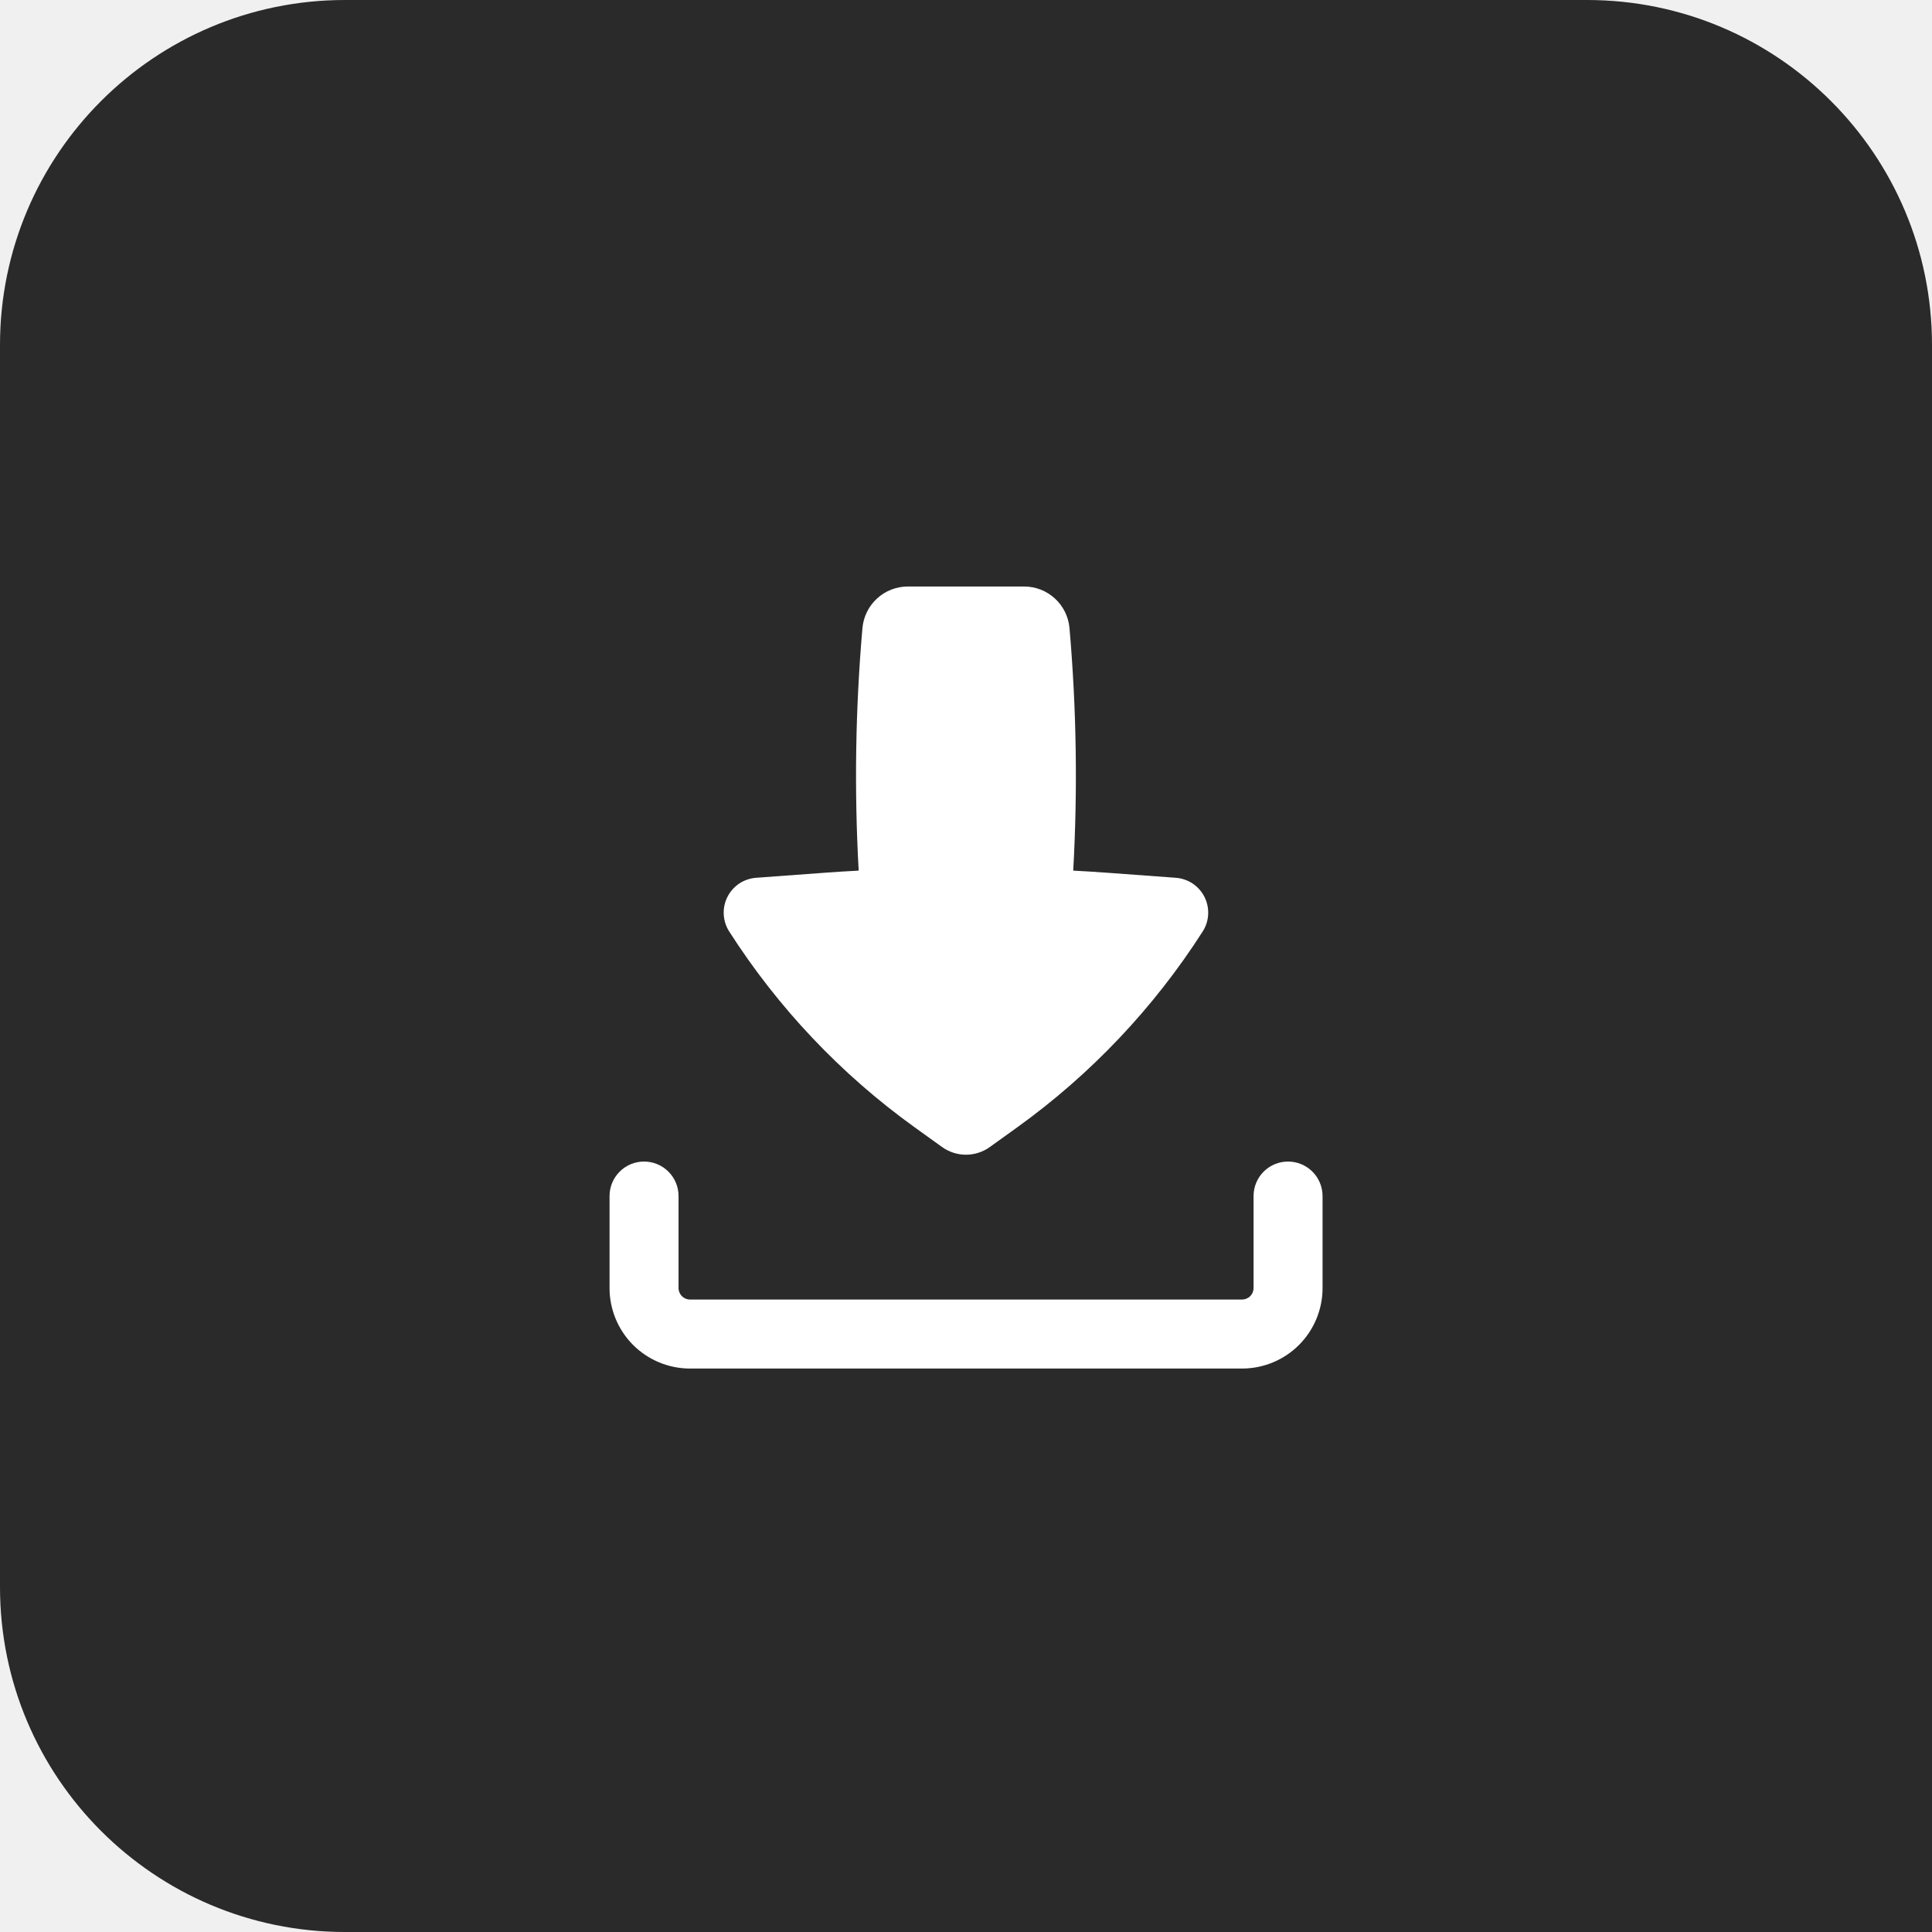
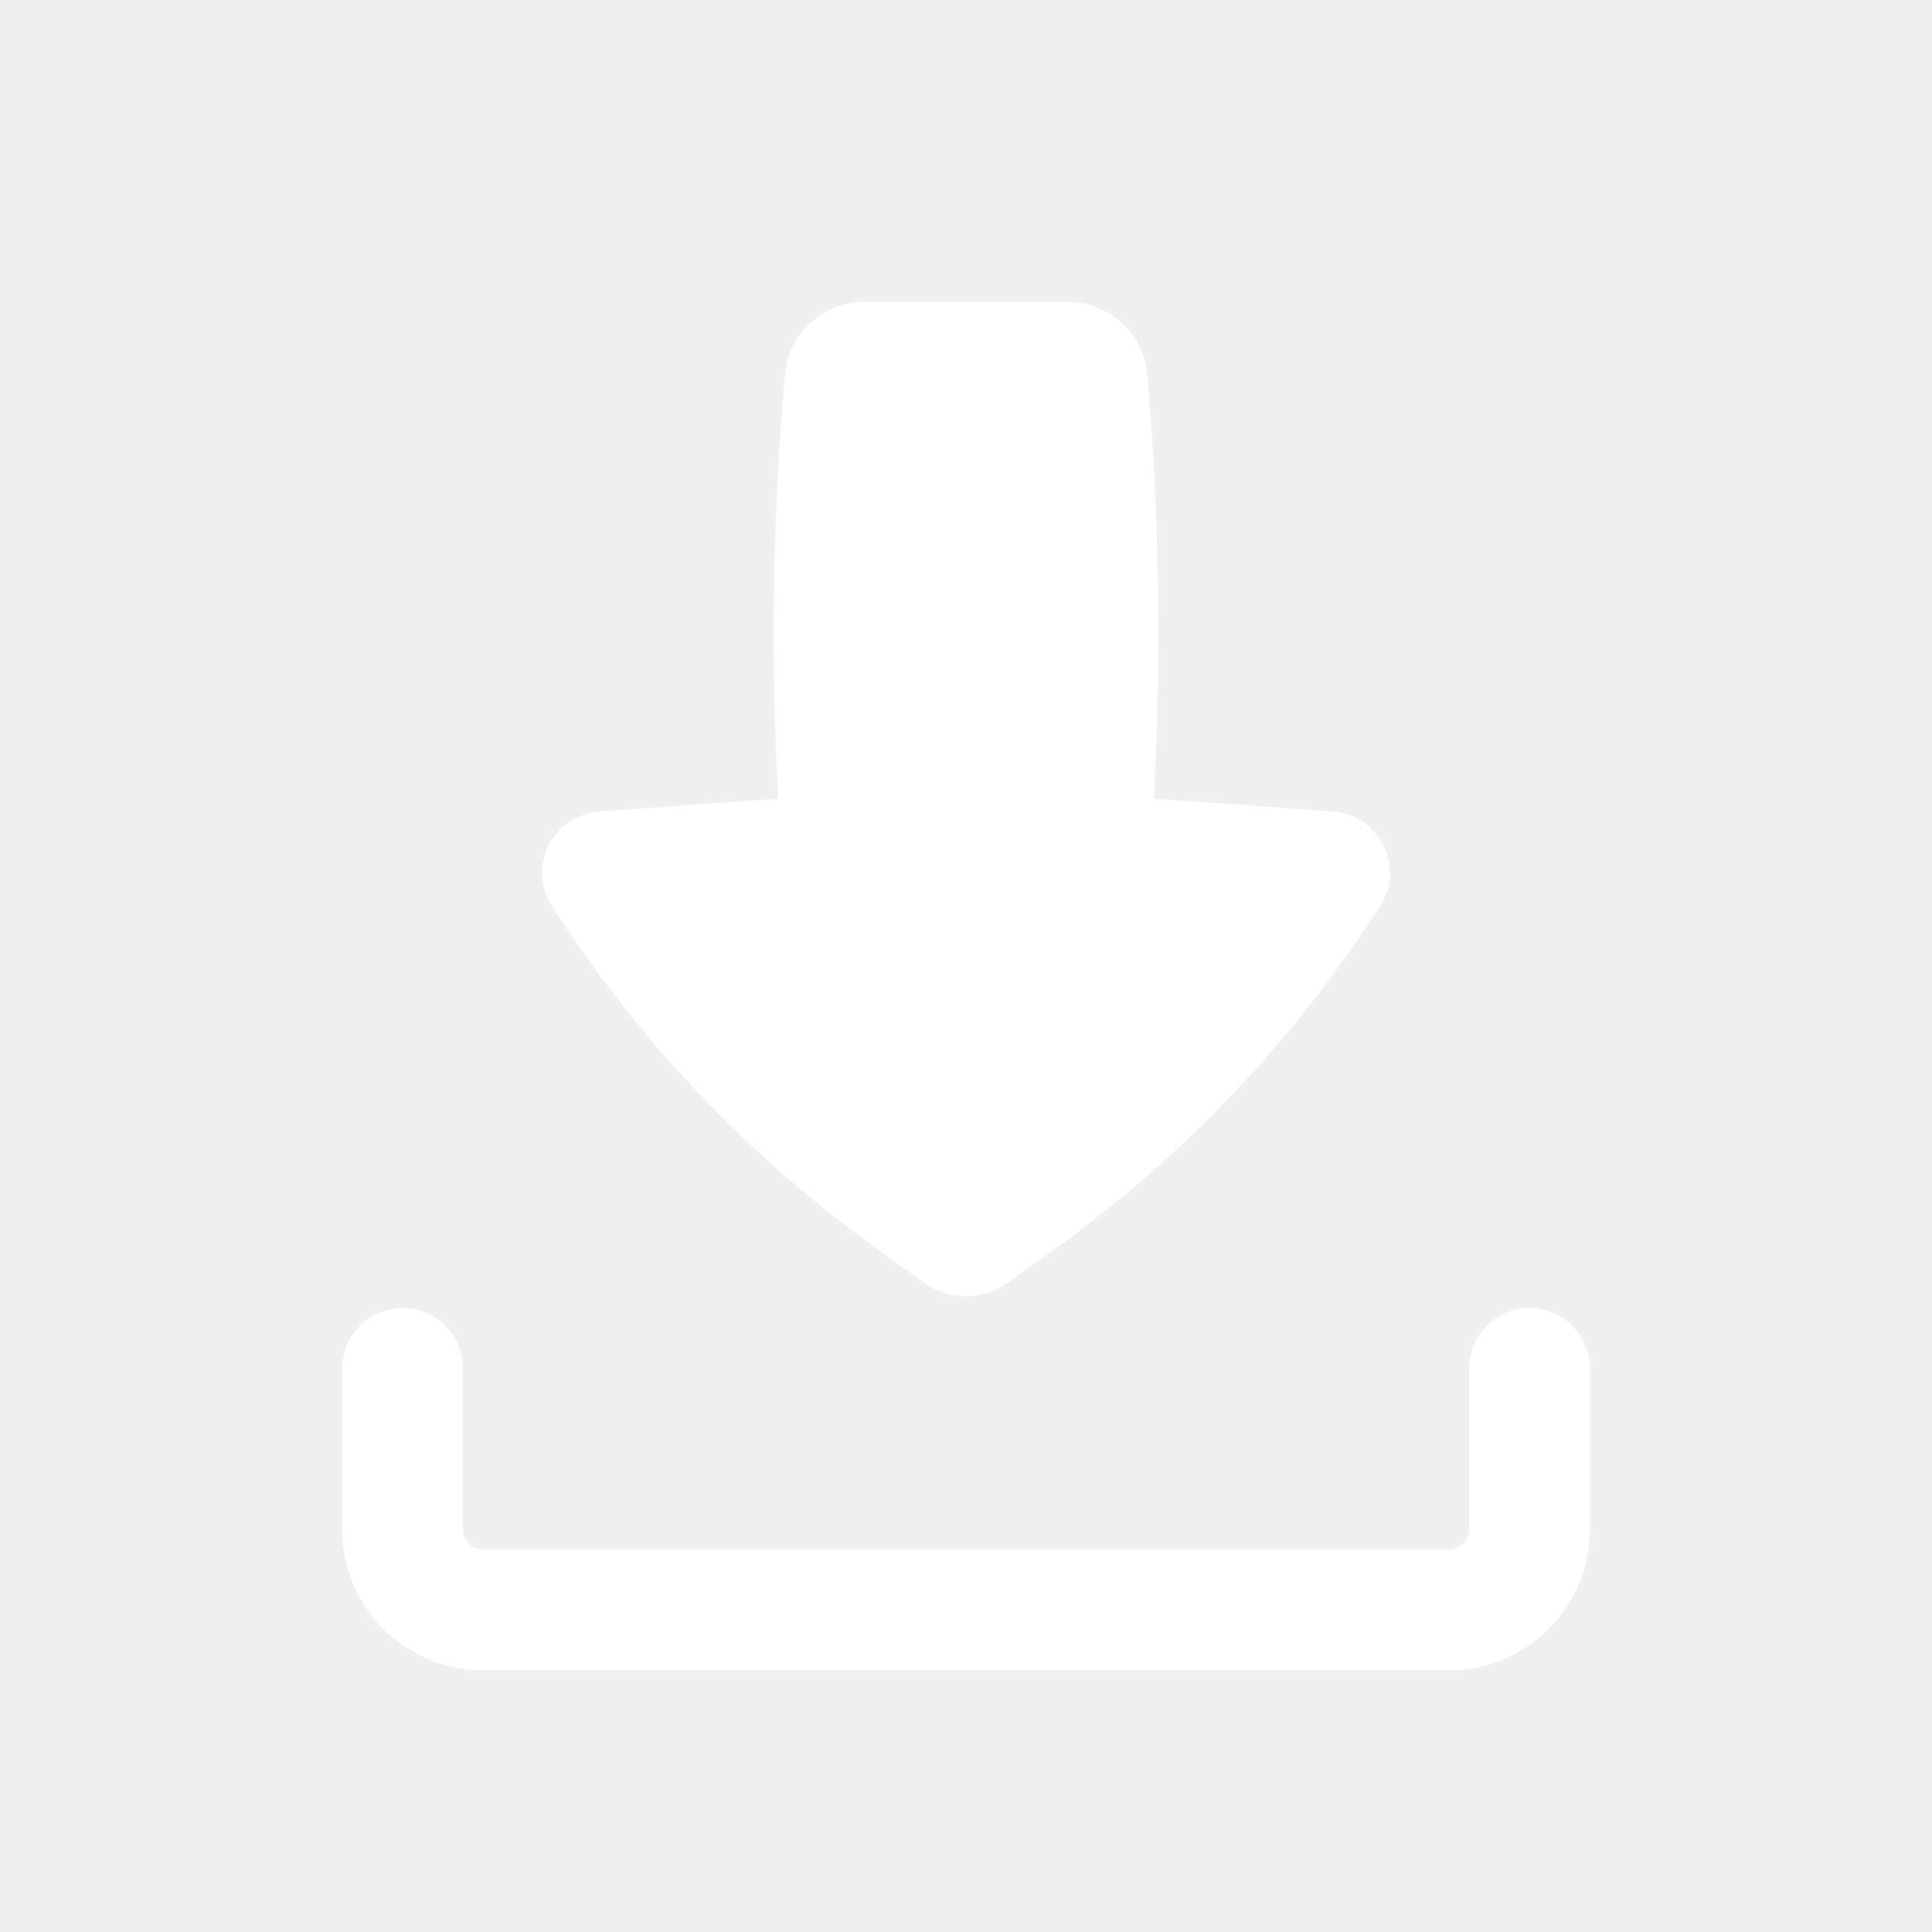
- <svg xmlns="http://www.w3.org/2000/svg" width="56" height="56" viewBox="0 0 56 56" fill="none">
-   <path d="M0 10C0 4.477 4.477 0 10 0H46C51.523 0 56 4.477 56 10V56H10C4.477 56 0 51.523 0 46V10Z" fill="#2A2A2A" />
-   <path fill-rule="evenodd" clip-rule="evenodd" d="M18.668 33.668C18.933 33.668 19.188 33.773 19.375 33.961C19.563 34.148 19.668 34.403 19.668 34.668V37.335C19.668 37.519 19.817 37.668 20.001 37.668H36.001C36.09 37.668 36.175 37.633 36.237 37.57C36.3 37.508 36.335 37.423 36.335 37.335V34.668C36.335 34.403 36.44 34.148 36.627 33.961C36.815 33.773 37.069 33.668 37.335 33.668C37.6 33.668 37.854 33.773 38.042 33.961C38.229 34.148 38.335 34.403 38.335 34.668V37.335C38.335 37.953 38.089 38.547 37.651 38.985C37.214 39.422 36.62 39.668 36.001 39.668H20.001C19.383 39.668 18.789 39.422 18.351 38.985C17.914 38.547 17.668 37.953 17.668 37.335V34.668C17.668 34.403 17.773 34.148 17.961 33.961C18.148 33.773 18.403 33.668 18.668 33.668Z" fill="white" />
-   <path d="M26.316 17C25.985 17 25.666 17.123 25.422 17.347C25.178 17.571 25.027 17.878 24.998 18.208C24.795 20.545 24.759 22.893 24.889 25.235C24.56 25.252 24.231 25.273 23.902 25.297L21.916 25.443C21.741 25.456 21.572 25.514 21.426 25.611C21.281 25.709 21.163 25.842 21.084 25.999C21.005 26.156 20.969 26.331 20.978 26.506C20.987 26.681 21.041 26.851 21.136 26.999C22.553 29.214 24.377 31.14 26.512 32.676L27.308 33.248C27.509 33.392 27.751 33.47 27.998 33.47C28.246 33.47 28.488 33.392 28.689 33.248L29.485 32.676C31.62 31.14 33.444 29.214 34.861 26.999C34.956 26.851 35.01 26.681 35.019 26.506C35.028 26.331 34.992 26.156 34.913 25.999C34.834 25.842 34.716 25.709 34.571 25.611C34.425 25.514 34.256 25.456 34.081 25.443L32.094 25.297C31.766 25.273 31.437 25.253 31.108 25.235C31.239 22.893 31.203 20.545 31 18.208C30.972 17.878 30.82 17.57 30.576 17.347C30.332 17.123 30.012 16.999 29.681 17H26.316Z" fill="white" />
+ <svg xmlns="http://www.w3.org/2000/svg" width="32" height="32" viewBox="0 0 32 32" fill="none">
+   <path fill-rule="evenodd" clip-rule="evenodd" d="M6.667 21.666C6.932 21.666 7.187 21.771 7.374 21.959C7.562 22.146 7.667 22.401 7.667 22.666V25.333C7.667 25.517 7.816 25.666 8 25.666H24C24.089 25.666 24.174 25.631 24.236 25.568C24.299 25.506 24.334 25.421 24.334 25.333V22.666C24.334 22.401 24.439 22.146 24.627 21.959C24.814 21.771 25.068 21.666 25.334 21.666C25.599 21.666 25.853 21.771 26.041 21.959C26.228 22.146 26.334 22.401 26.334 22.666V25.333C26.334 25.951 26.088 26.545 25.65 26.983C25.213 27.42 24.619 27.666 24 27.666H8C7.381 27.666 6.788 27.42 6.35 26.983C5.913 26.545 5.667 25.951 5.667 25.333V22.666C5.667 22.401 5.772 22.146 5.96 21.959C6.147 21.771 6.402 21.666 6.667 21.666Z" fill="white" />
+   <path d="M14.318 5C13.987 4.999 13.668 5.123 13.424 5.347C13.18 5.571 13.029 5.878 13.001 6.208C12.797 8.545 12.761 10.893 12.891 13.235C12.562 13.252 12.233 13.273 11.905 13.297L9.918 13.443C9.743 13.456 9.574 13.514 9.428 13.611C9.283 13.709 9.165 13.842 9.086 13.999C9.007 14.156 8.971 14.331 8.98 14.506C8.989 14.681 9.043 14.851 9.138 14.999C10.555 17.214 12.379 19.14 14.514 20.676L15.31 21.248C15.511 21.392 15.753 21.47 16 21.47C16.248 21.47 16.49 21.392 16.691 21.248L17.487 20.676C19.622 19.14 21.446 17.214 22.863 14.999C22.957 14.851 23.012 14.681 23.021 14.506C23.03 14.331 22.994 14.156 22.915 13.999C22.836 13.842 22.718 13.709 22.573 13.611C22.427 13.514 22.258 13.456 22.083 13.443L20.096 13.297C19.768 13.274 19.439 13.253 19.11 13.235C19.241 10.893 19.205 8.545 19.002 6.208C18.974 5.878 18.823 5.57 18.578 5.347C18.334 5.123 18.014 4.999 17.683 5H14.318Z" fill="white" />
</svg>
